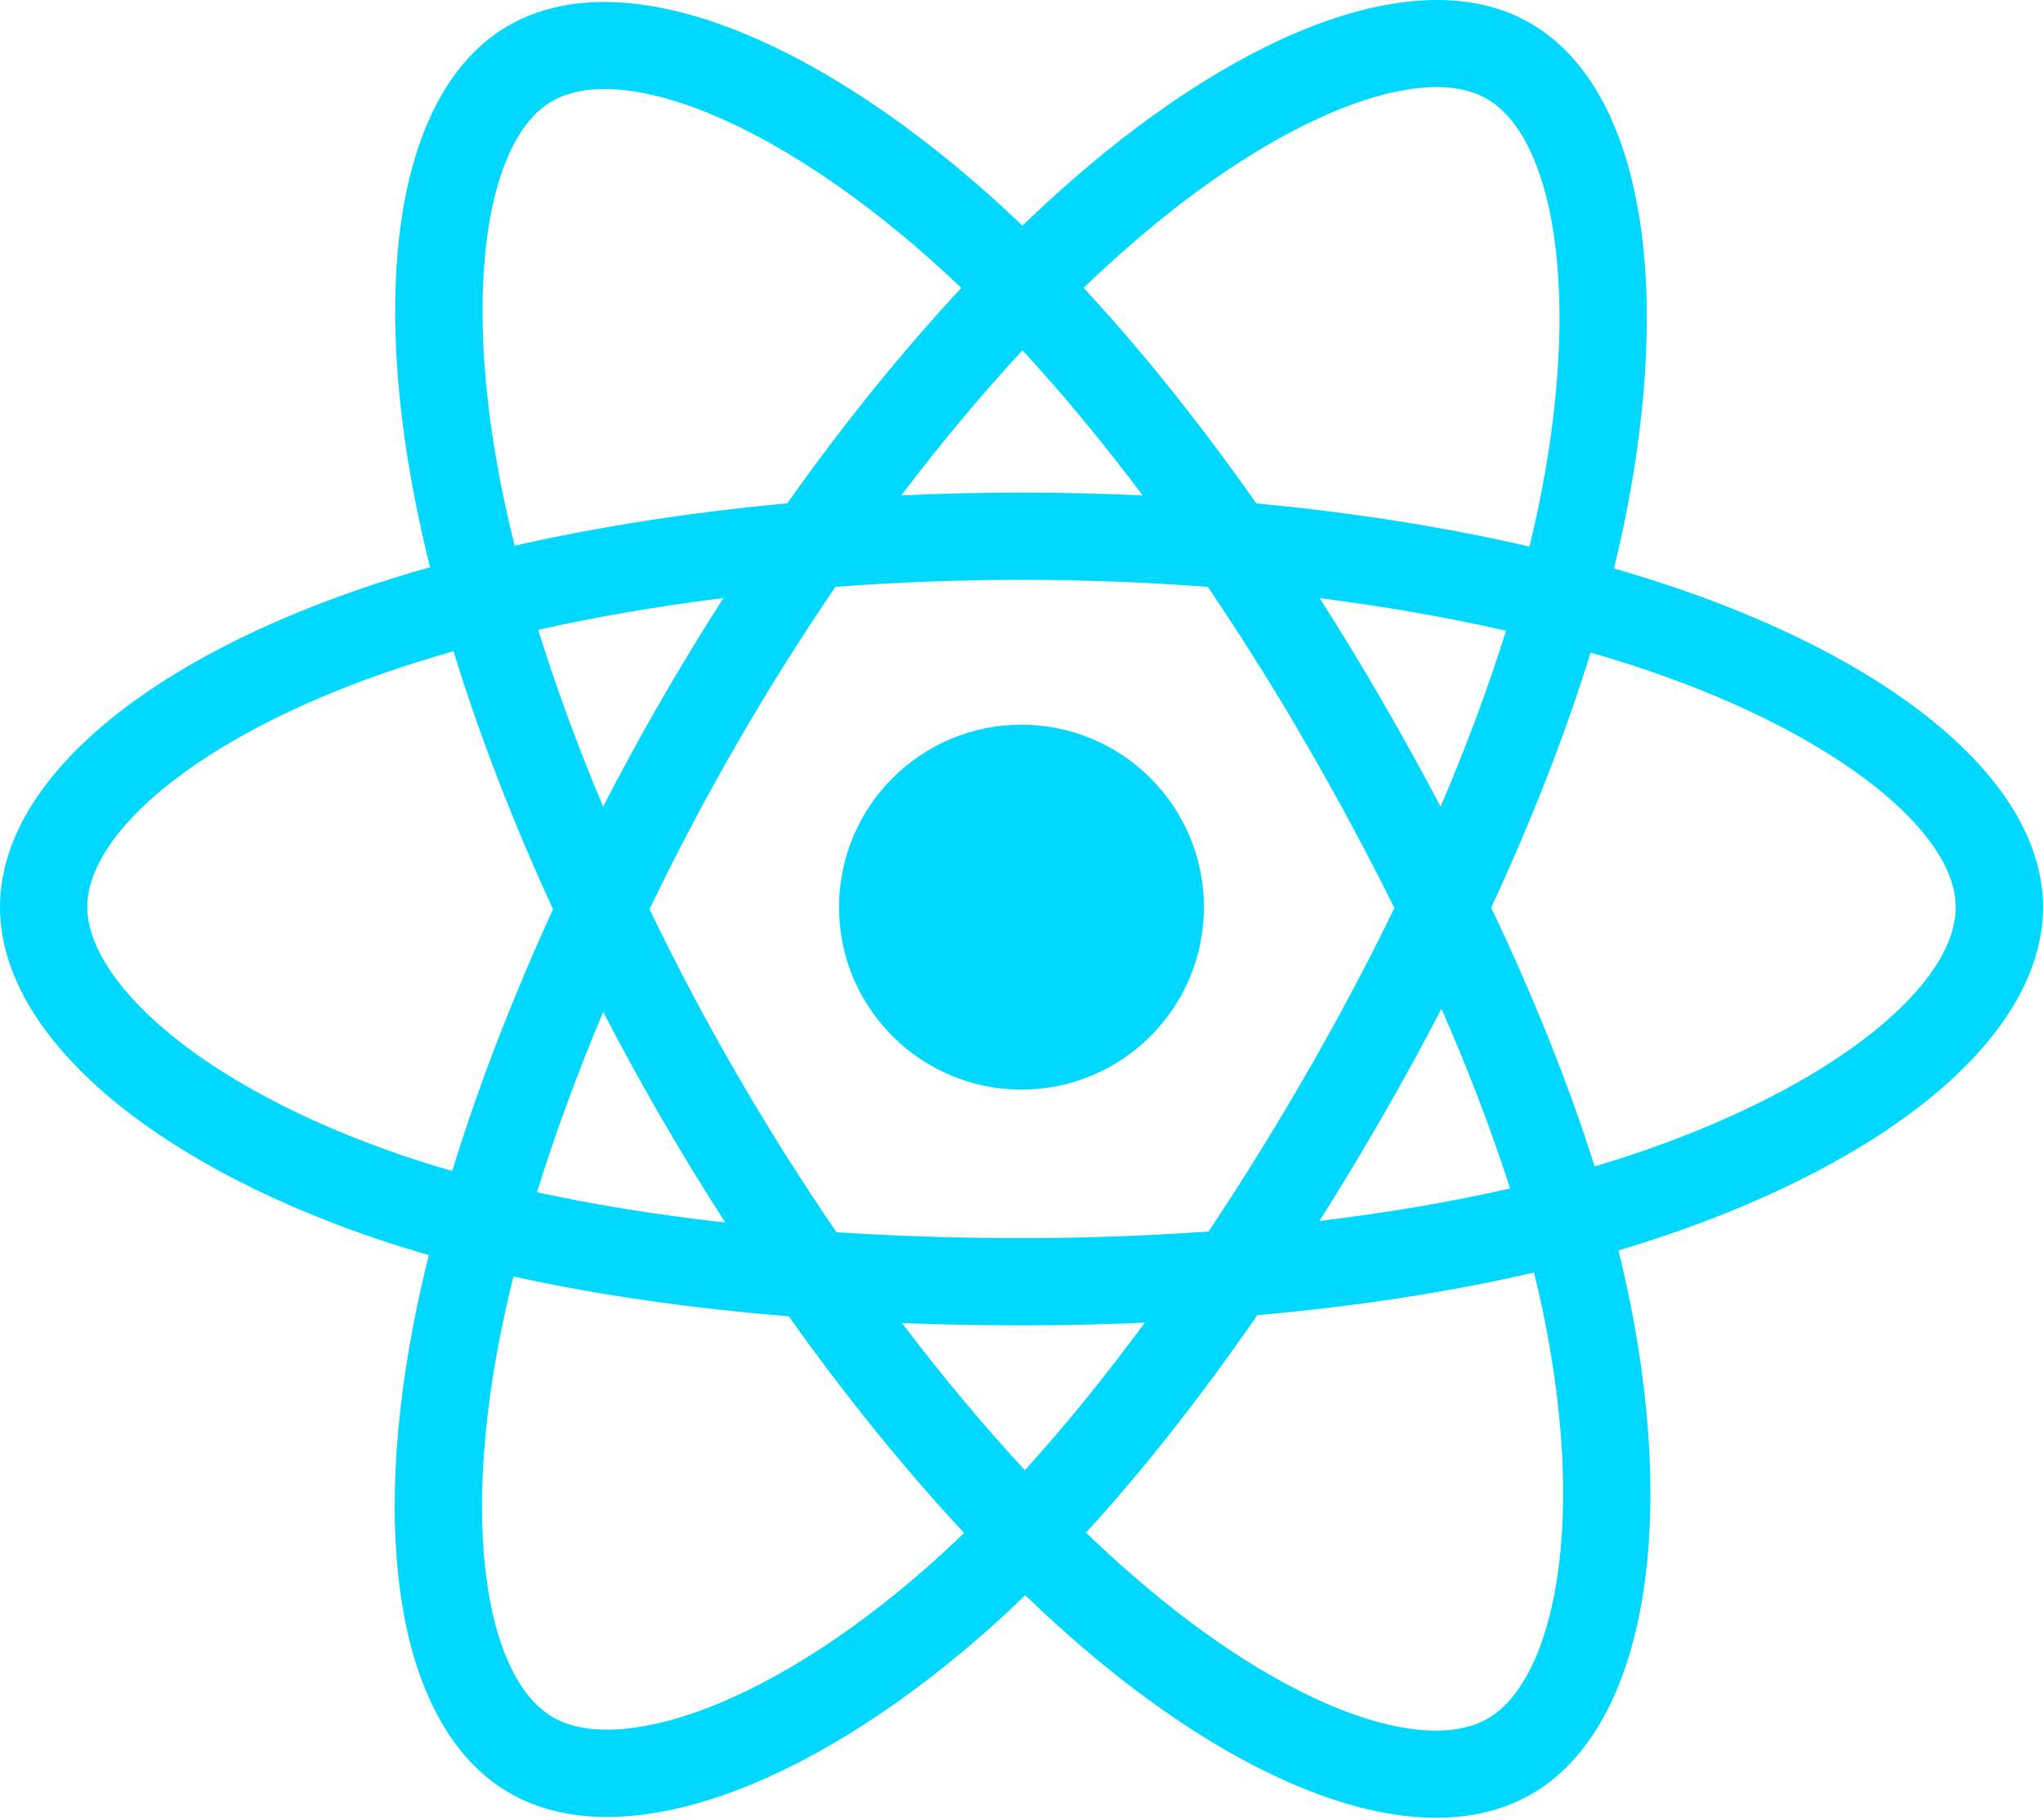
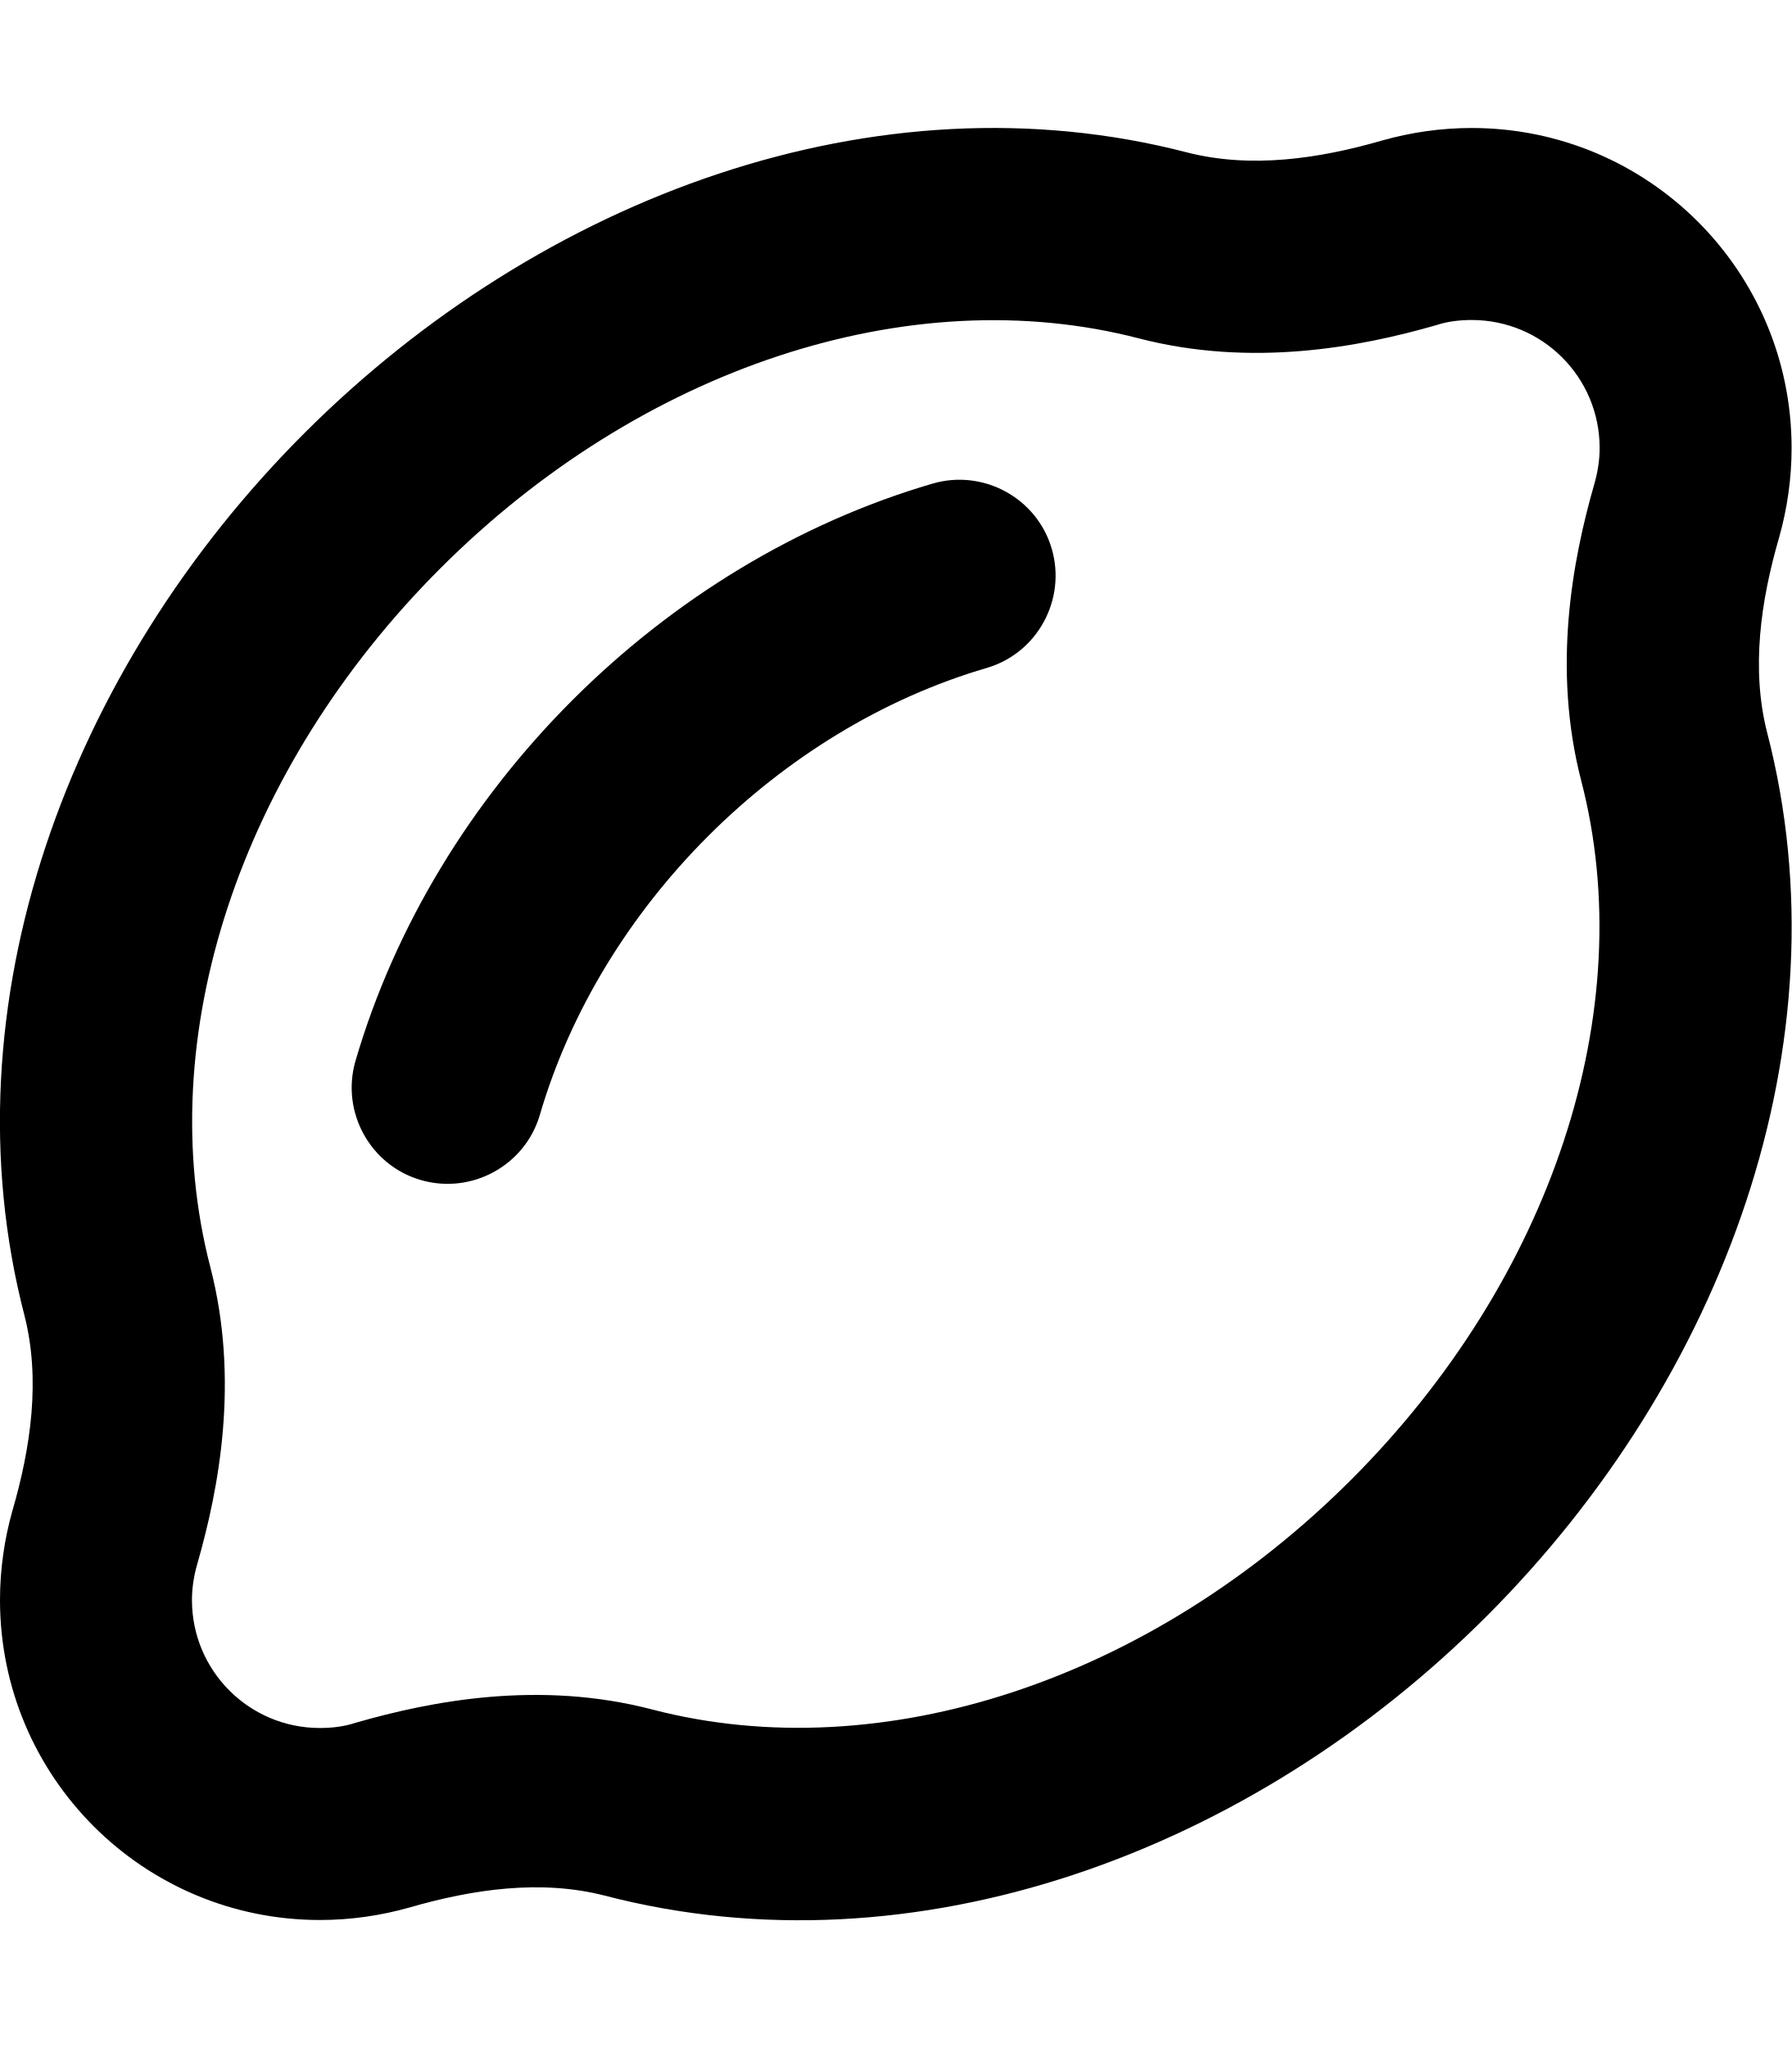
- <svg xmlns="http://www.w3.org/2000/svg" aria-hidden="true" role="img" class="iconify iconify--logos" width="35.93" height="32" preserveAspectRatio="xMidYMid meet" viewBox="0 0 256 228">
-   <path fill="#00D8FF" d="M210.483 73.824a171.49 171.49 0 0 0-8.24-2.597c.465-1.9.893-3.777 1.273-5.621c6.238-30.281 2.16-54.676-11.769-62.708c-13.355-7.7-35.196.329-57.254 19.526a171.23 171.23 0 0 0-6.375 5.848a155.866 155.866 0 0 0-4.241-3.917C100.759 3.829 77.587-4.822 63.673 3.233C50.33 10.957 46.379 33.89 51.995 62.588a170.974 170.974 0 0 0 1.892 8.48c-3.28.932-6.445 1.924-9.474 2.98C17.309 83.498 0 98.307 0 113.668c0 15.865 18.582 31.778 46.812 41.427a145.52 145.52 0 0 0 6.921 2.165a167.467 167.467 0 0 0-2.01 9.138c-5.354 28.2-1.173 50.591 12.134 58.266c13.744 7.926 36.812-.22 59.273-19.855a145.567 145.567 0 0 0 5.342-4.923a168.064 168.064 0 0 0 6.92 6.314c21.758 18.722 43.246 26.282 56.54 18.586c13.731-7.949 18.194-32.003 12.4-61.268a145.016 145.016 0 0 0-1.535-6.842c1.62-.48 3.21-.974 4.76-1.488c29.348-9.723 48.443-25.443 48.443-41.52c0-15.417-17.868-30.326-45.517-39.844Zm-6.365 70.984c-1.4.463-2.836.91-4.3 1.345c-3.24-10.257-7.612-21.163-12.963-32.432c5.106-11 9.31-21.767 12.459-31.957c2.619.758 5.16 1.557 7.61 2.4c23.69 8.156 38.14 20.213 38.14 29.504c0 9.896-15.606 22.743-40.946 31.14Zm-10.514 20.834c2.562 12.94 2.927 24.64 1.23 33.787c-1.524 8.219-4.59 13.698-8.382 15.893c-8.067 4.67-25.32-1.4-43.927-17.412a156.726 156.726 0 0 1-6.437-5.87c7.214-7.889 14.423-17.06 21.459-27.246c12.376-1.098 24.068-2.894 34.671-5.345a134.17 134.17 0 0 1 1.386 6.193ZM87.276 214.515c-7.882 2.783-14.16 2.863-17.955.675c-8.075-4.657-11.432-22.636-6.853-46.752a156.923 156.923 0 0 1 1.869-8.499c10.486 2.32 22.093 3.988 34.498 4.994c7.084 9.967 14.501 19.128 21.976 27.15a134.668 134.668 0 0 1-4.877 4.492c-9.933 8.682-19.886 14.842-28.658 17.94ZM50.35 144.747c-12.483-4.267-22.792-9.812-29.858-15.863c-6.35-5.437-9.555-10.836-9.555-15.216c0-9.322 13.897-21.212 37.076-29.293c2.813-.98 5.757-1.905 8.812-2.773c3.204 10.42 7.406 21.315 12.477 32.332c-5.137 11.18-9.399 22.249-12.634 32.792a134.718 134.718 0 0 1-6.318-1.979Zm12.378-84.26c-4.811-24.587-1.616-43.134 6.425-47.789c8.564-4.958 27.502 2.111 47.463 19.835a144.318 144.318 0 0 1 3.841 3.545c-7.438 7.987-14.787 17.08-21.808 26.988c-12.04 1.116-23.565 2.908-34.161 5.309a160.342 160.342 0 0 1-1.76-7.887Zm110.427 27.268a347.8 347.8 0 0 0-7.785-12.803c8.168 1.033 15.994 2.404 23.343 4.08c-2.206 7.072-4.956 14.465-8.193 22.045a381.151 381.151 0 0 0-7.365-13.322Zm-45.032-43.861c5.044 5.465 10.096 11.566 15.065 18.186a322.04 322.04 0 0 0-30.257-.006c4.974-6.559 10.069-12.652 15.192-18.18ZM82.802 87.83a323.167 323.167 0 0 0-7.227 13.238c-3.184-7.553-5.909-14.98-8.134-22.152c7.304-1.634 15.093-2.97 23.209-3.984a321.524 321.524 0 0 0-7.848 12.897Zm8.081 65.352c-8.385-.936-16.291-2.203-23.593-3.793c2.26-7.3 5.045-14.885 8.298-22.6a321.187 321.187 0 0 0 7.257 13.246c2.594 4.48 5.28 8.868 8.038 13.147Zm37.542 31.03c-5.184-5.592-10.354-11.779-15.403-18.433c4.902.192 9.899.29 14.978.29c5.218 0 10.376-.117 15.453-.343c-4.985 6.774-10.018 12.97-15.028 18.486Zm52.198-57.817c3.422 7.8 6.306 15.345 8.596 22.52c-7.422 1.694-15.436 3.058-23.88 4.071a382.417 382.417 0 0 0 7.859-13.026a347.403 347.403 0 0 0 7.425-13.565Zm-16.898 8.101a358.557 358.557 0 0 1-12.281 19.815a329.4 329.4 0 0 1-23.444.823c-7.967 0-15.716-.248-23.178-.732a310.202 310.202 0 0 1-12.513-19.846h.001a307.41 307.41 0 0 1-10.923-20.627a310.278 310.278 0 0 1 10.89-20.637l-.001.001a307.318 307.318 0 0 1 12.413-19.761c7.613-.576 15.42-.876 23.31-.876H128c7.926 0 15.743.303 23.354.883a329.357 329.357 0 0 1 12.335 19.695a358.489 358.489 0 0 1 11.036 20.54a329.472 329.472 0 0 1-11 20.722Zm22.56-122.124c8.572 4.944 11.906 24.881 6.52 51.026c-.344 1.668-.73 3.367-1.15 5.09c-10.622-2.452-22.155-4.275-34.23-5.408c-7.034-10.017-14.323-19.124-21.64-27.008a160.789 160.789 0 0 1 5.888-5.4c18.9-16.447 36.564-22.941 44.612-18.3ZM128 90.808c12.625 0 22.86 10.235 22.86 22.86s-10.235 22.86-22.86 22.86s-22.86-10.235-22.86-22.86s10.235-22.86 22.86-22.86Z" />
+ <svg xmlns="http://www.w3.org/2000/svg" viewBox="0 0 448 512">
+   <path d="M368 80c-3.2 0-6.2 .4-8.9 1.3C340 86.8 313 91.9 284.8 84.6C227.4 69.7 160.2 92 110.1 142.1S37.7 259.4 52.6 316.8c7.3 28.2 2.2 55.2-3.3 74.3c-.8 2.8-1.3 5.8-1.3 8.9c0 17.7 14.3 32 32 32c3.2 0 6.2-.4 8.9-1.3c19.1-5.5 46.1-10.7 74.3-3.3c57.4 14.9 124.6-7.4 174.7-57.5s72.4-117.3 57.5-174.7c-7.3-28.2-2.2-55.2 3.3-74.3c.8-2.8 1.3-5.8 1.3-8.9c0-17.7-14.3-32-32-32zm0-48c44.2 0 80 35.8 80 80c0 7.7-1.1 15.2-3.1 22.3c-4.6 15.8-7.1 32.9-3 48.9c20.1 77.6-10.9 161.5-70 220.7s-143.1 90.2-220.7 70c-16-4.1-33-1.6-48.9 3c-7.1 2-14.6 3.1-22.3 3.1c-44.2 0-80-35.8-80-80c0-7.7 1.1-15.2 3.1-22.3c4.6-15.8 7.1-32.9 3-48.9C-14 251.3 17 167.3 76.2 108.2S219.3 18 296.8 38.1c16 4.1 33 1.6 48.9-3c7.1-2 14.6-3.1 22.3-3.1zM246.7 167c-52 15.2-96.5 59.7-111.7 111.7c-3.7 12.7-17.1 20-29.8 16.3s-20-17.1-16.3-29.8c19.8-67.7 76.6-124.5 144.3-144.3c12.7-3.7 26.1 3.6 29.8 16.3s-3.6 26.1-16.3 29.8z" />
</svg>
